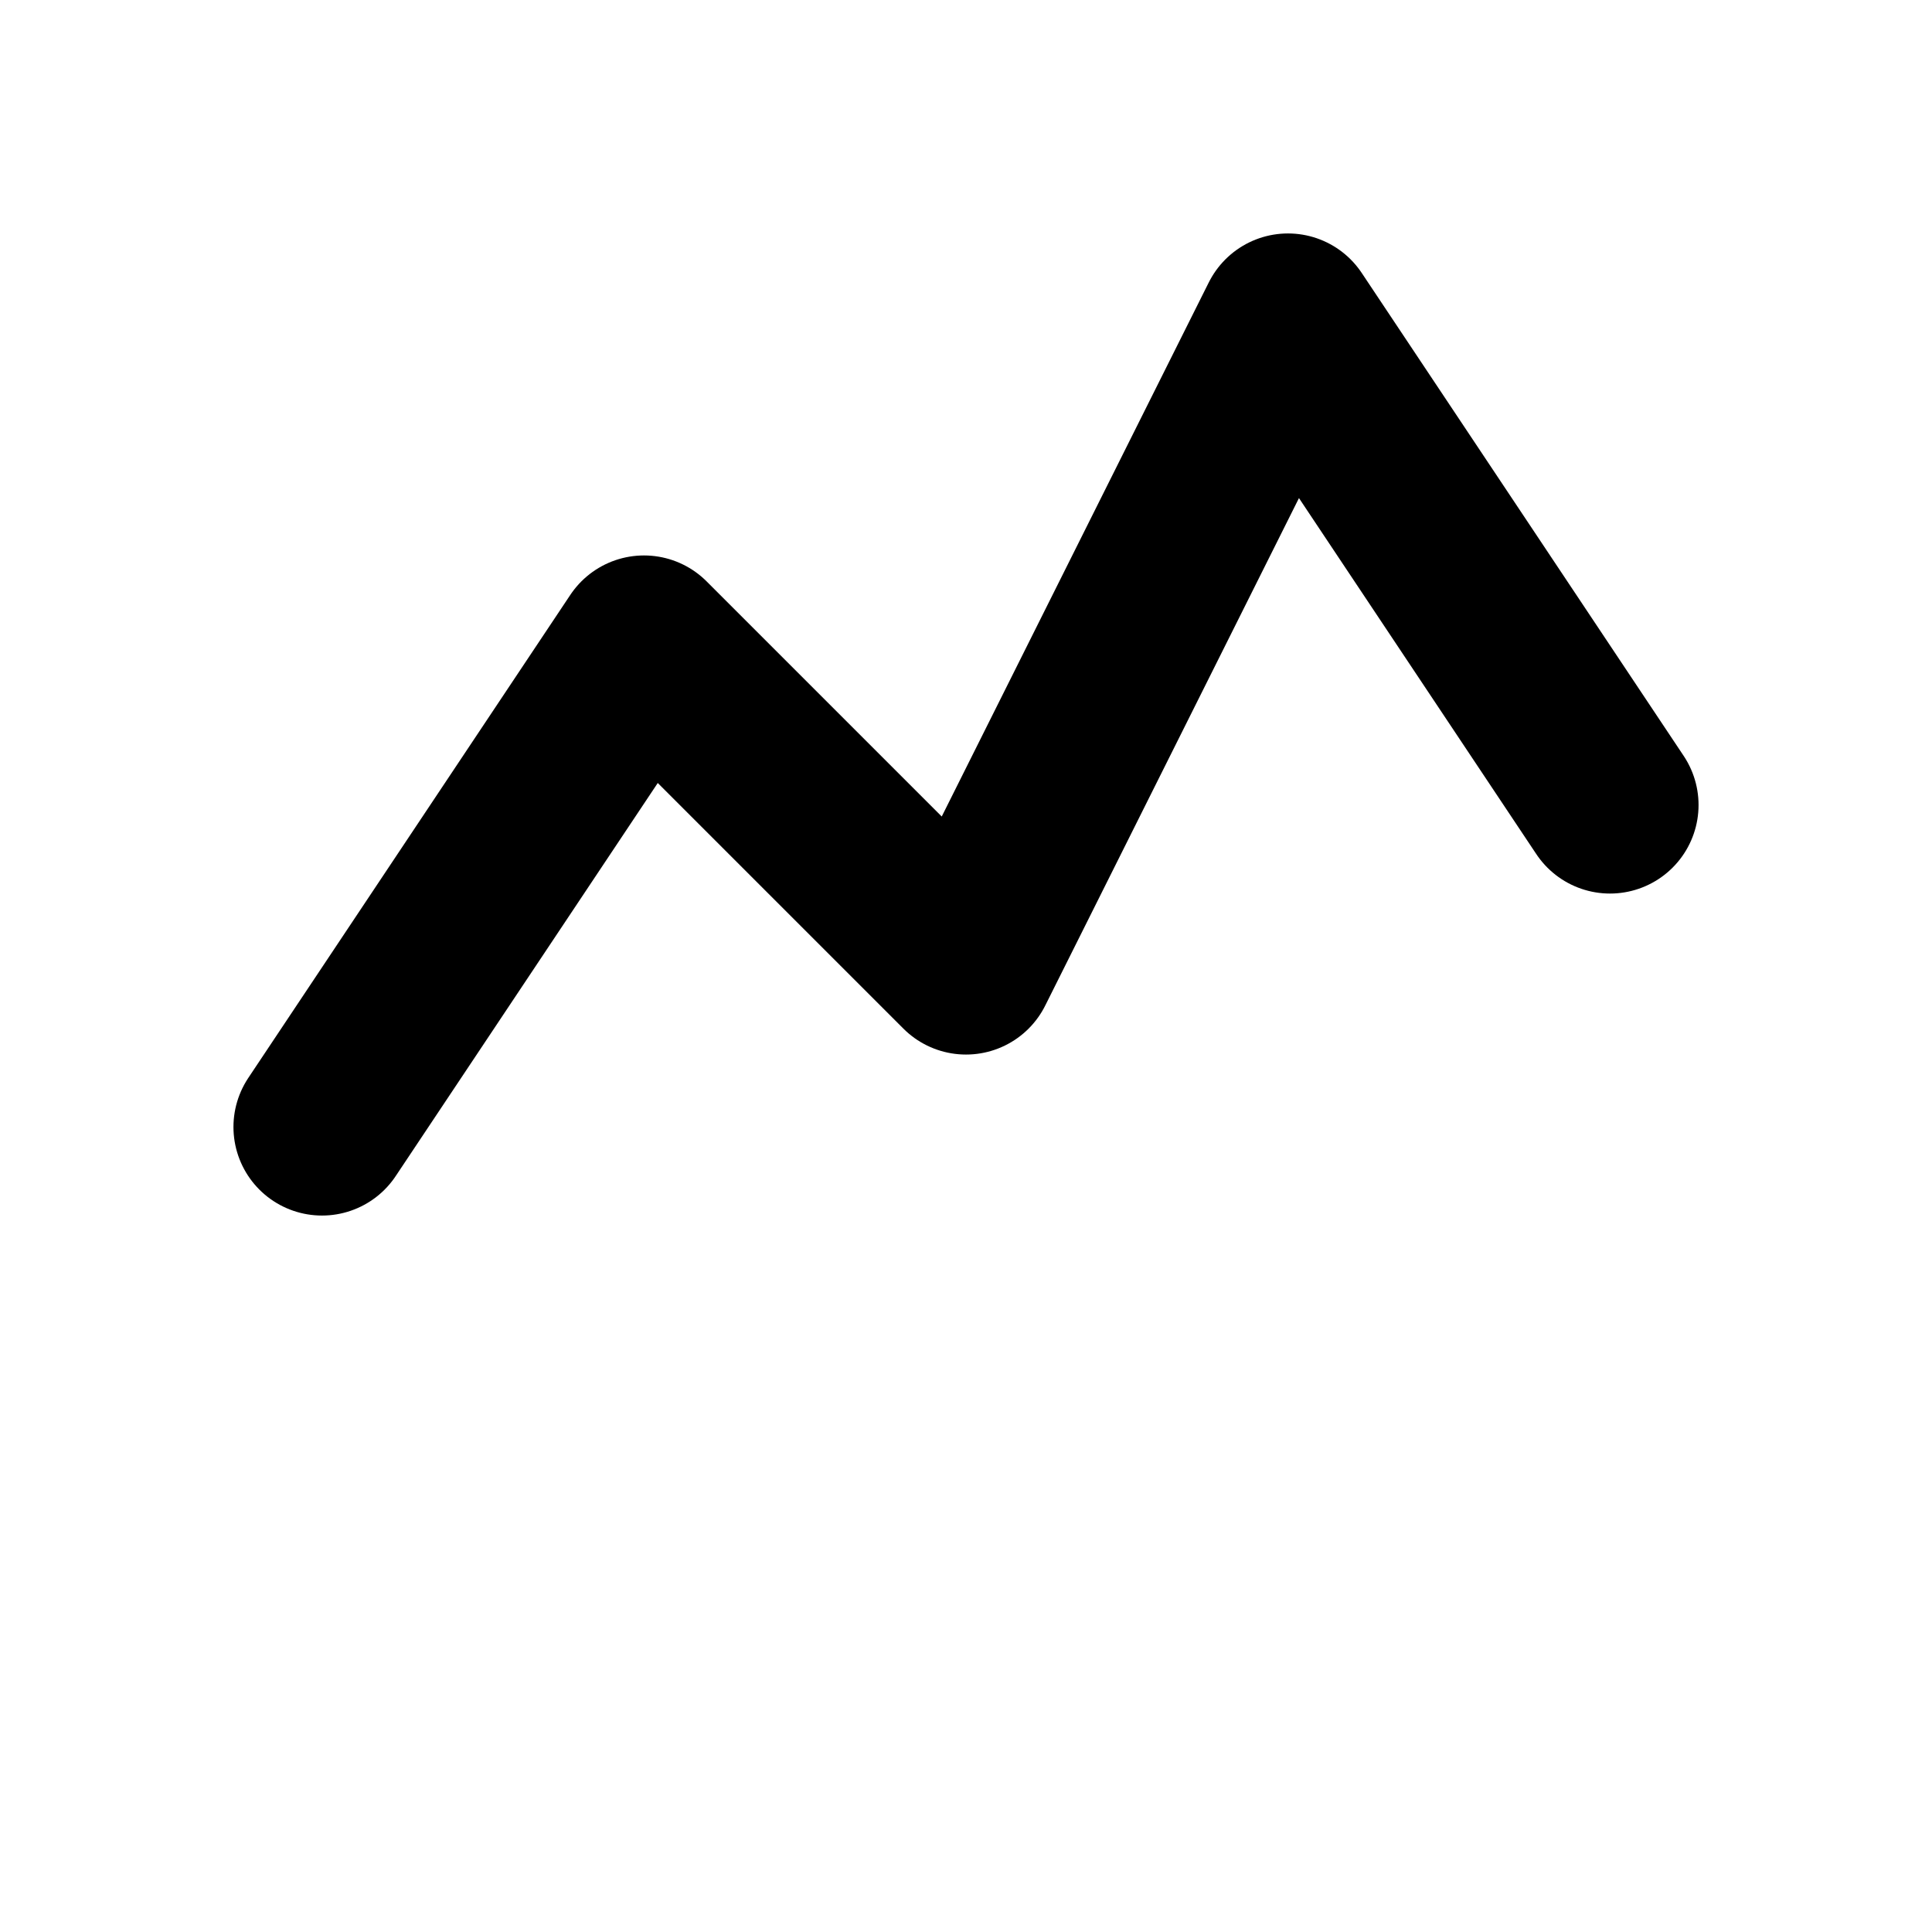
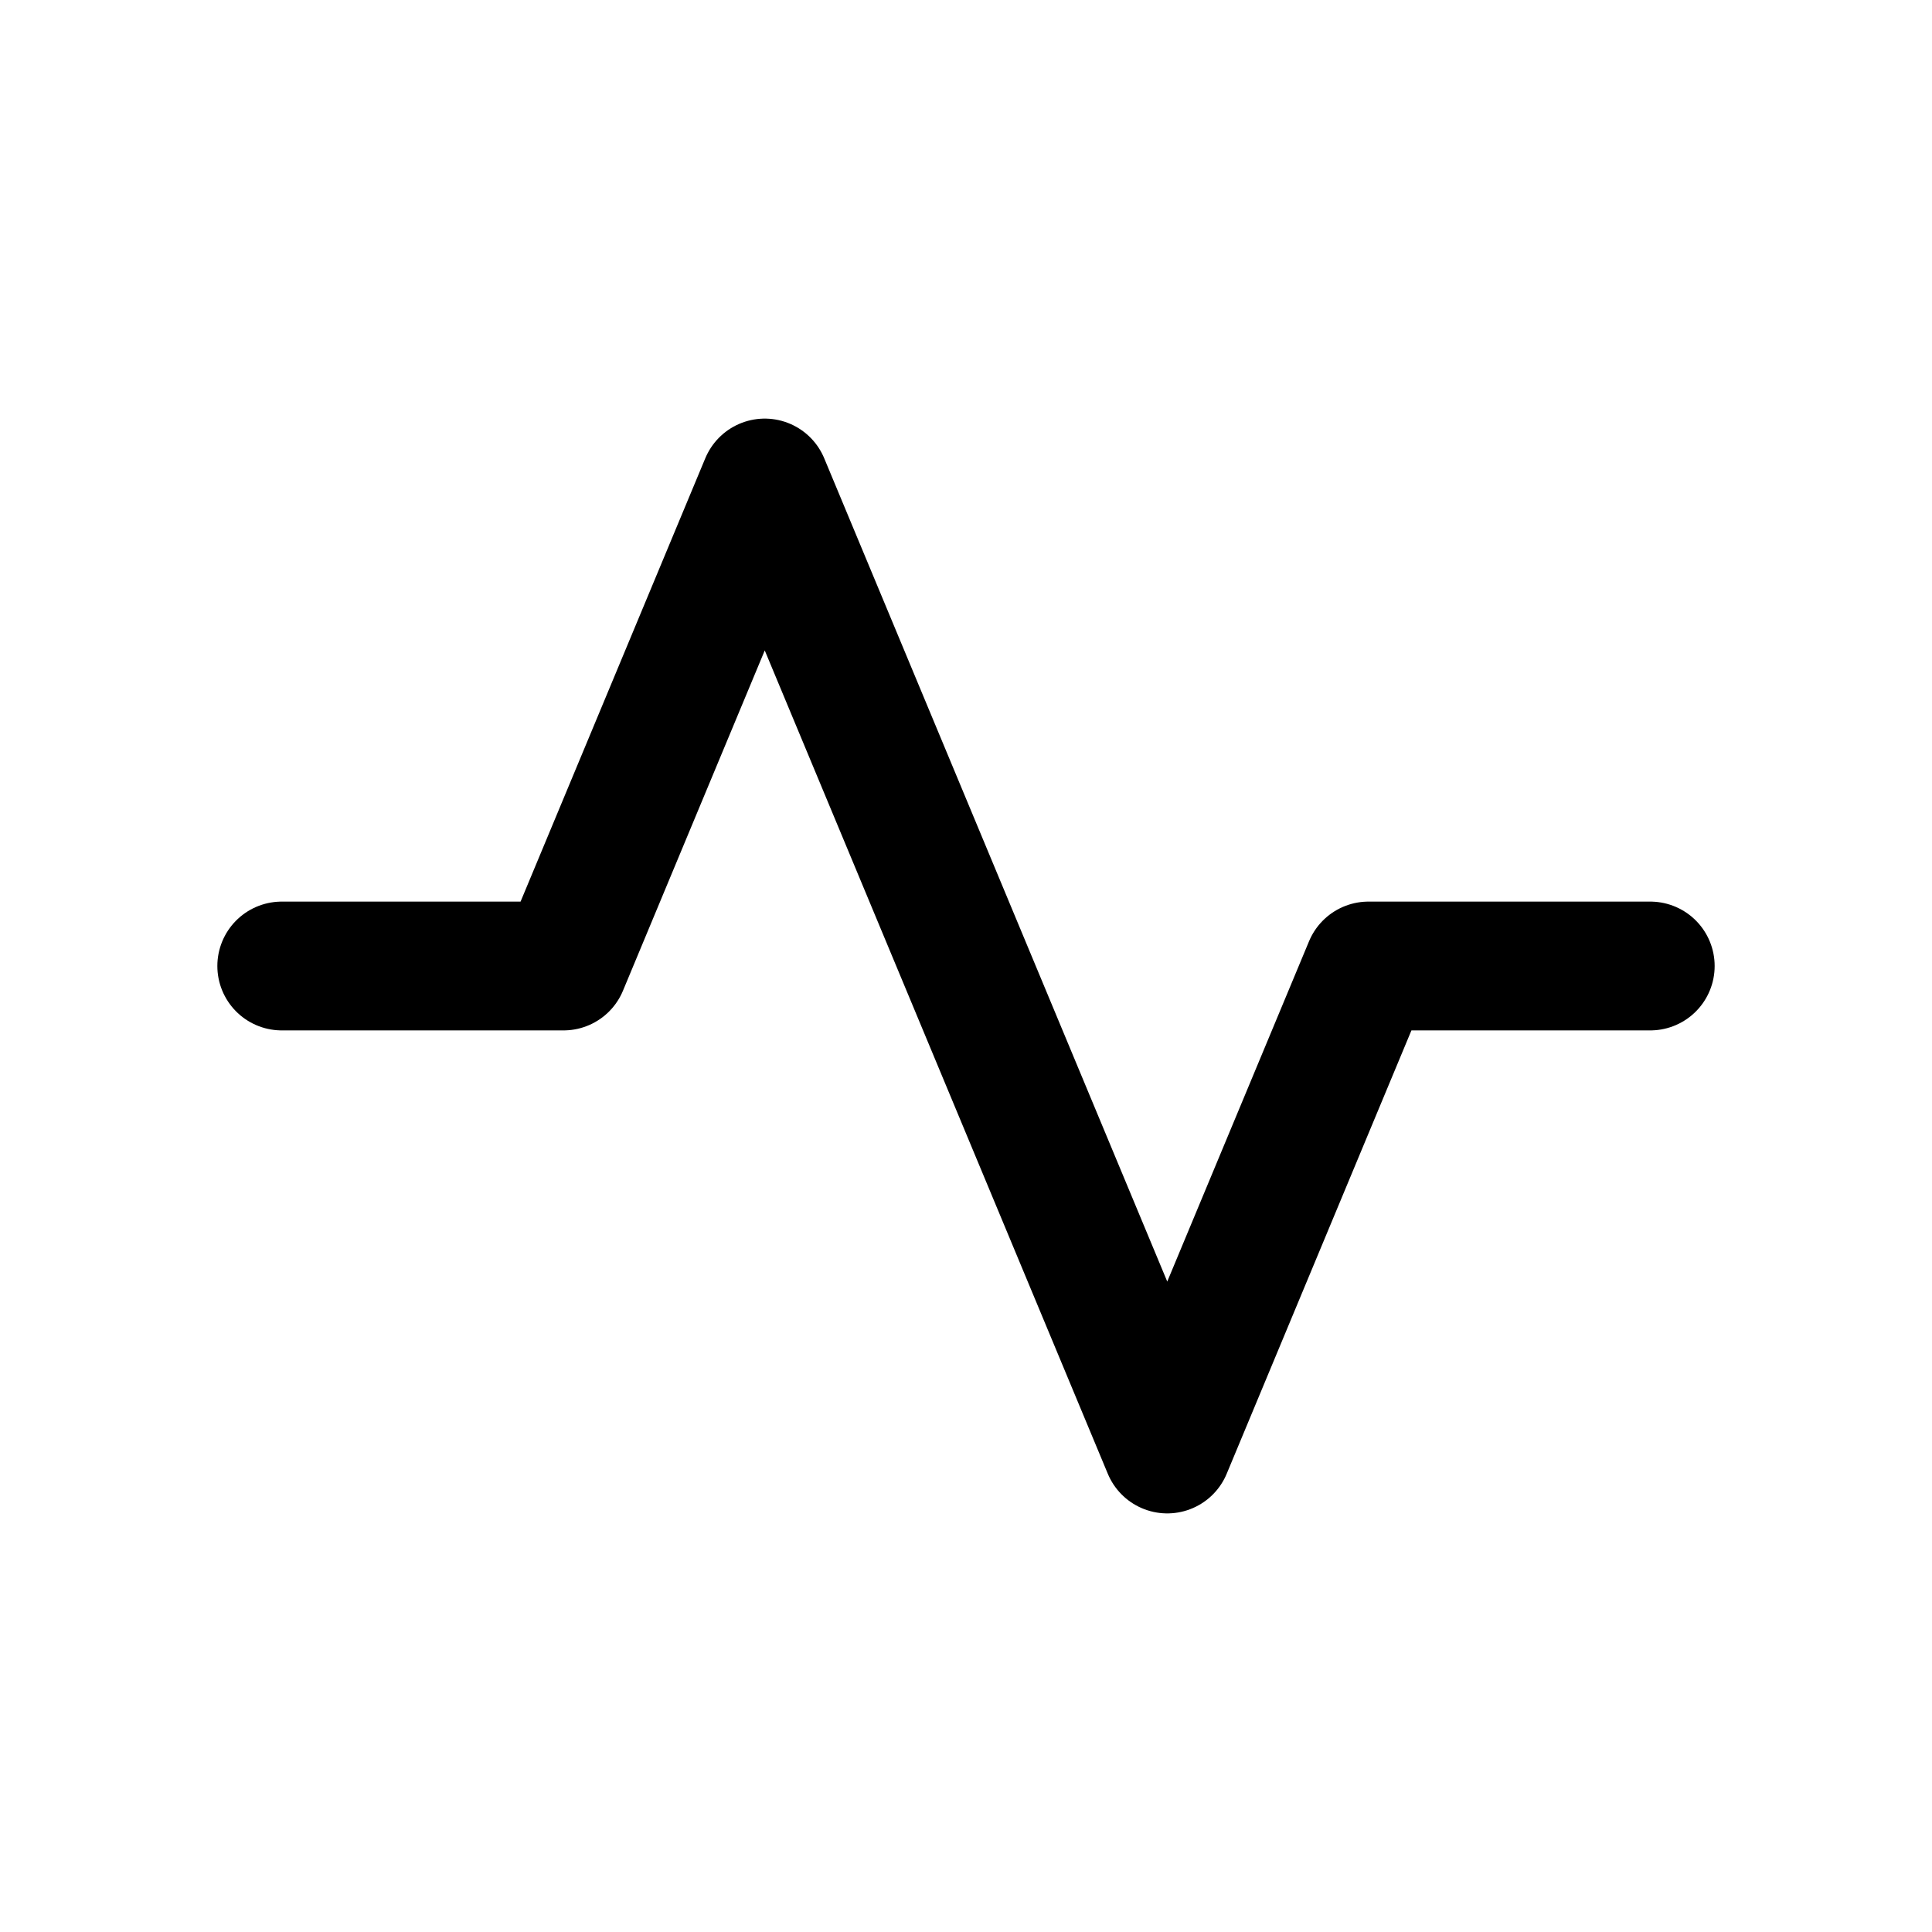
- <svg xmlns="http://www.w3.org/2000/svg" viewBox="0 0 24 24" fill="none" stroke="currentColor" stroke-width="2.2" stroke-linecap="round" stroke-linejoin="round">
-   <path d="M4,14 l4,-6 4,4 4,-8 4,6" />
+ <svg xmlns="http://www.w3.org/2000/svg" viewBox="0 0 24 24" width="24" height="24" fill="none" stroke="currentColor" stroke-width="1.6" stroke-linecap="round" stroke-linejoin="round">
+   <path d="M3.5 12h3.5l2.5-6 5 12 2.5-6h3.5" />
</svg>
